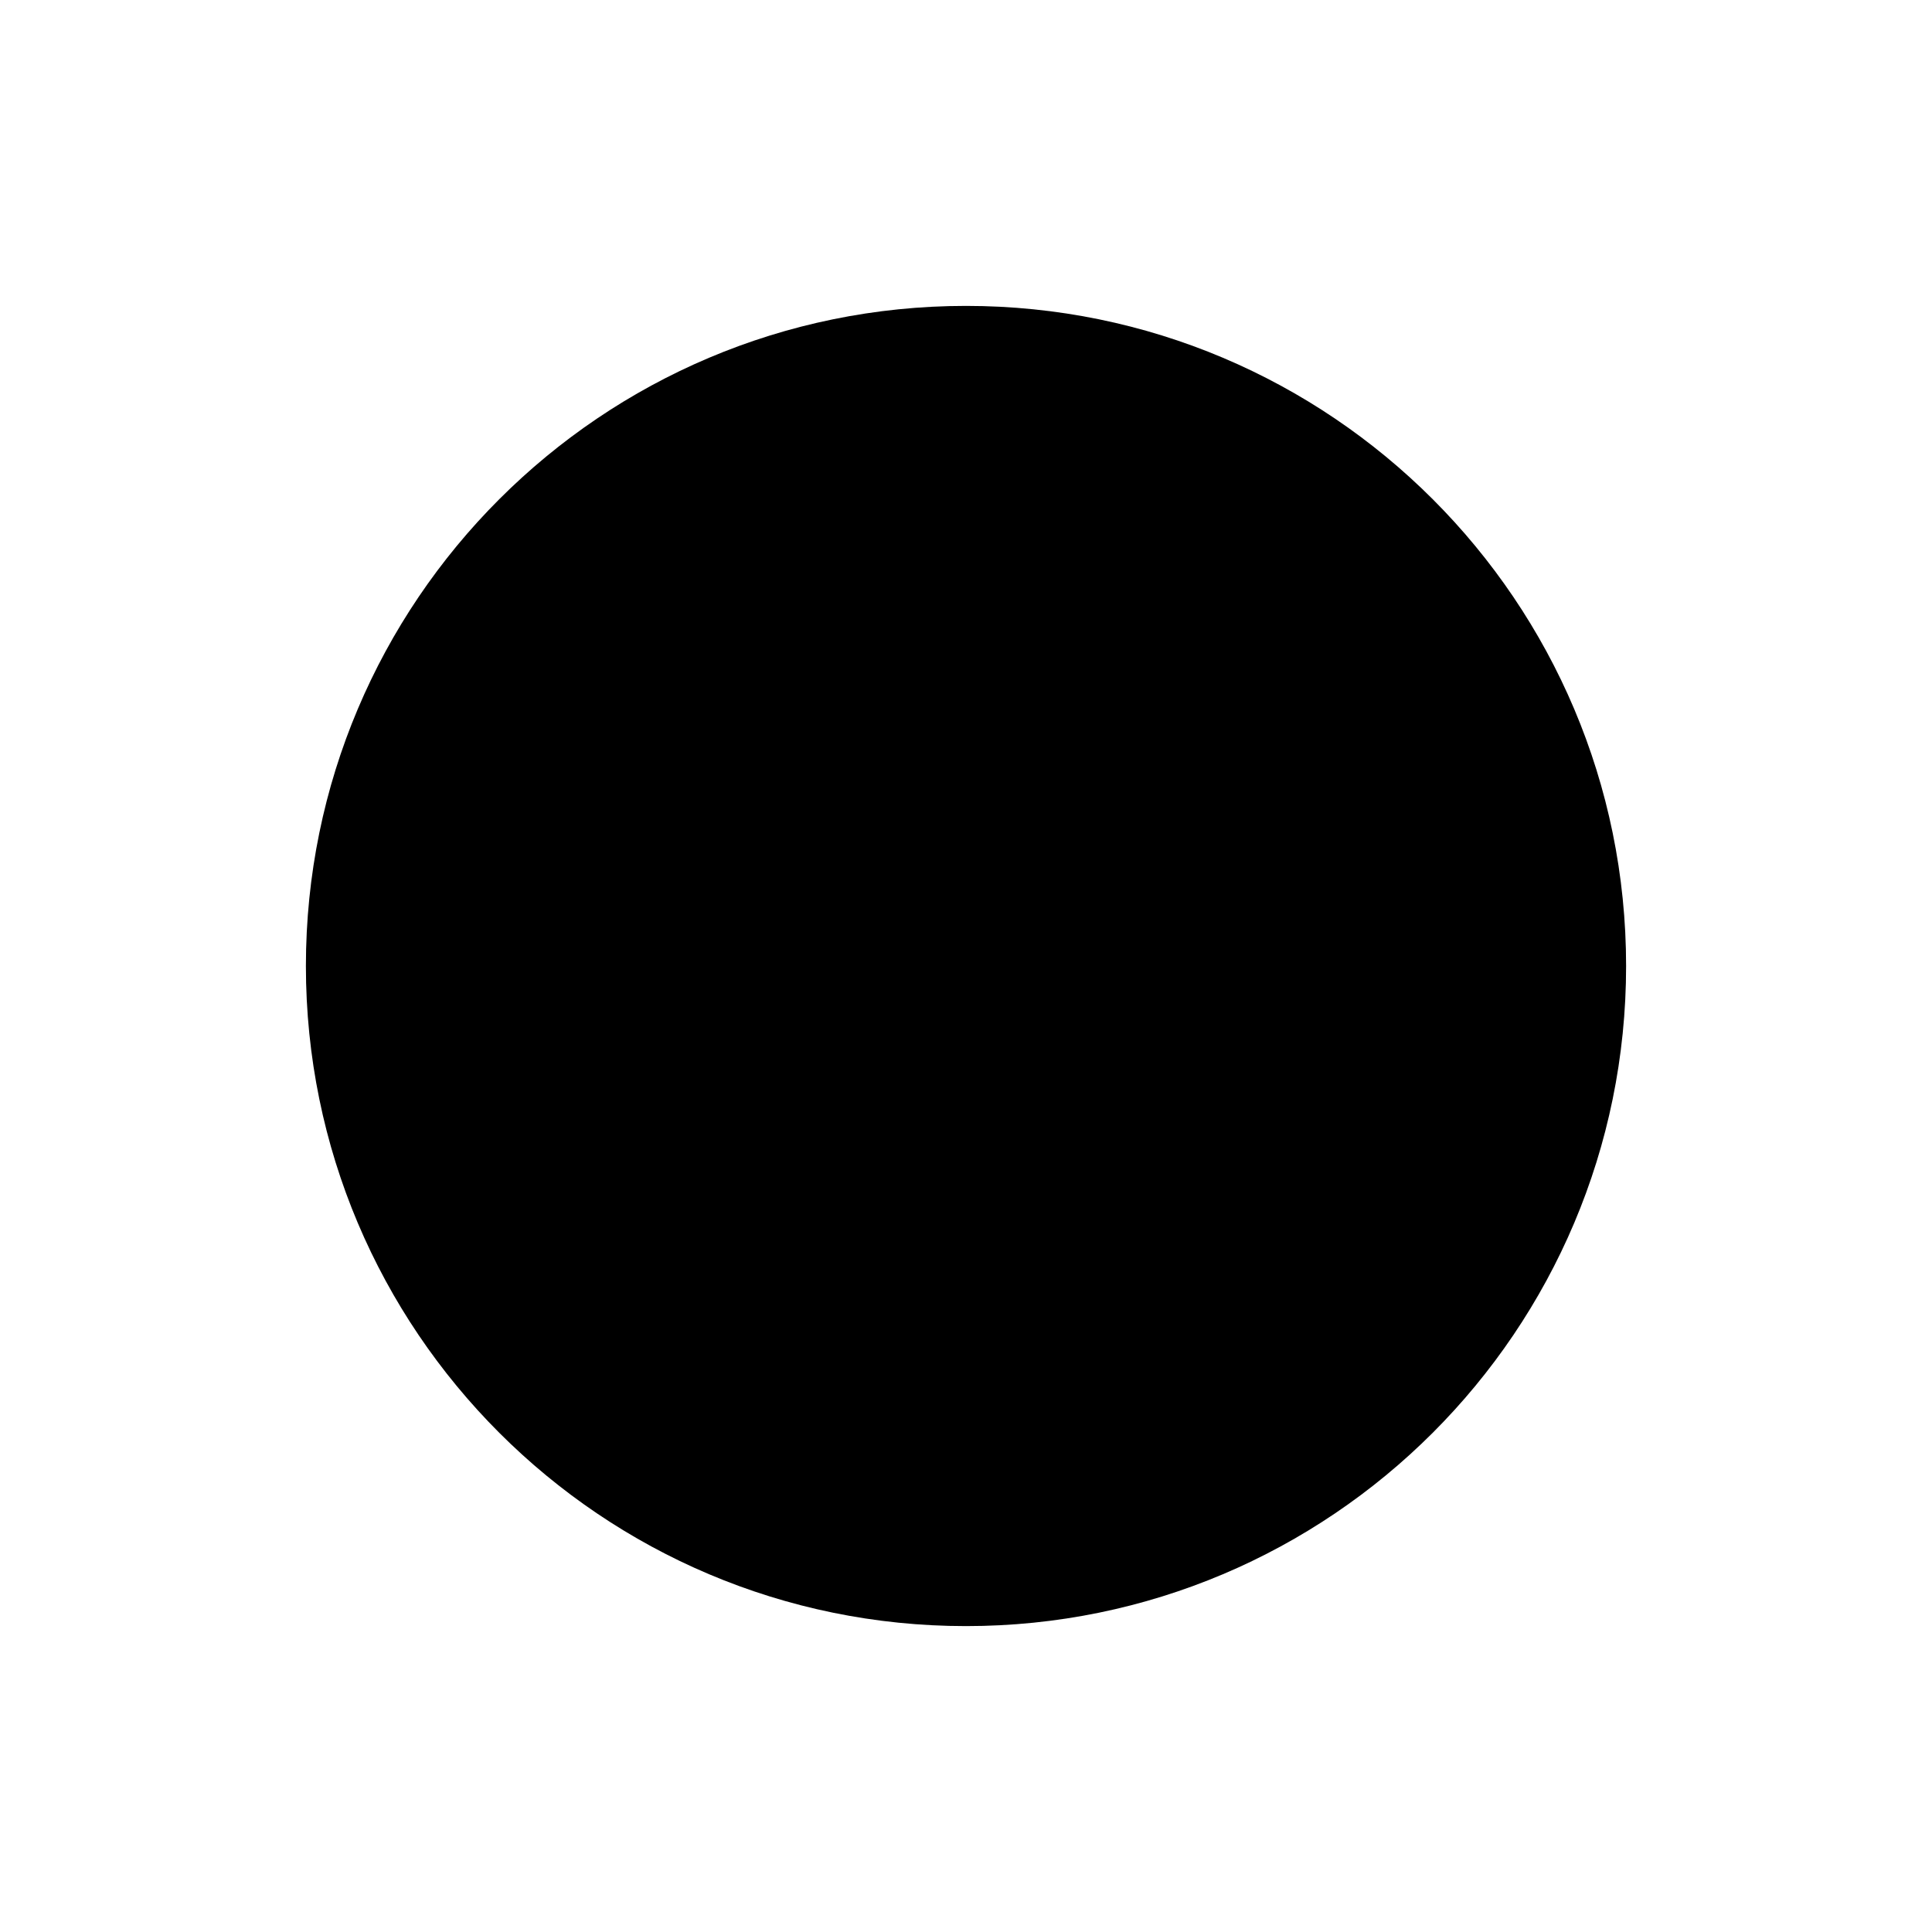
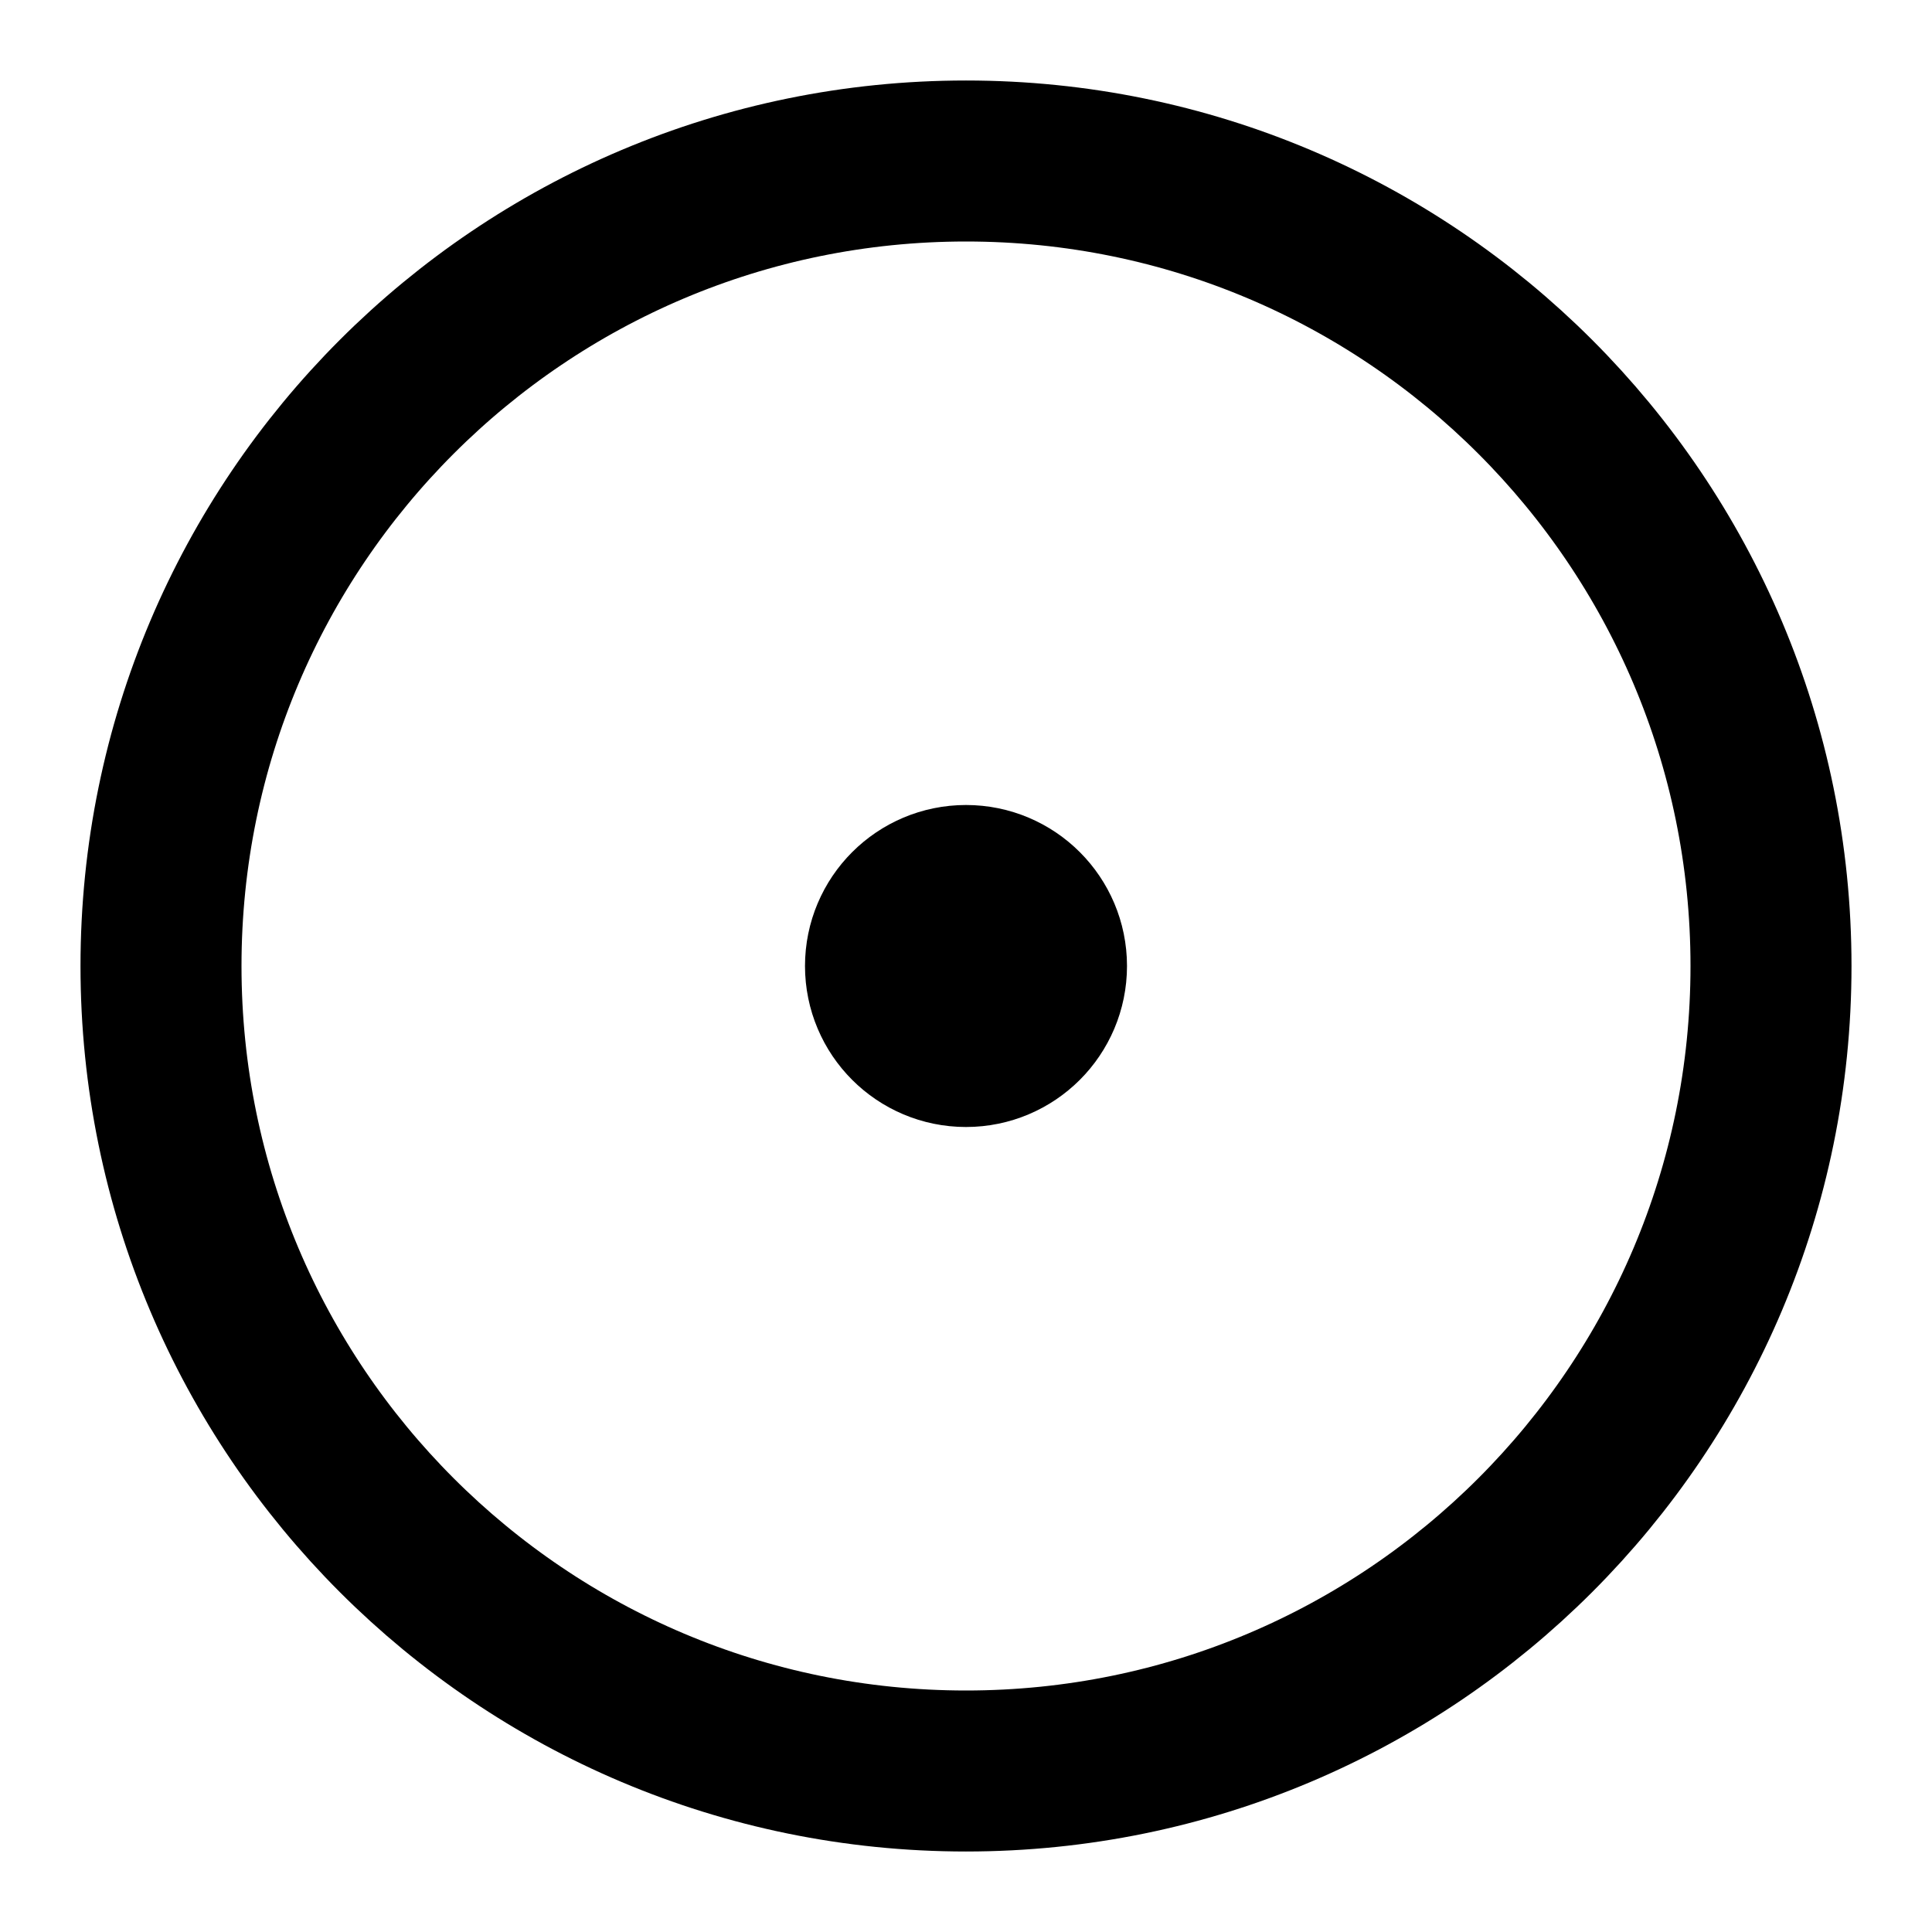
- <svg xmlns="http://www.w3.org/2000/svg" viewBox="0 0 24 24" width="24" height="24" fill="none" stroke="#000000" stroke-width="1.8" stroke-linecap="round" stroke-linejoin="round">
-   <circle cx="12" cy="12" r="8.2" fill="#000000" stroke="none" />
+ <svg xmlns="http://www.w3.org/2000/svg" width="24" height="24" viewBox="0 0 24 24" fill="none" stroke="#000000" stroke-width="2" stroke-linecap="round" stroke-linejoin="round">
+   <circle cx="12" cy="12" r="1" />
+   <circle cx="12" cy="12" r="10" />
</svg>
